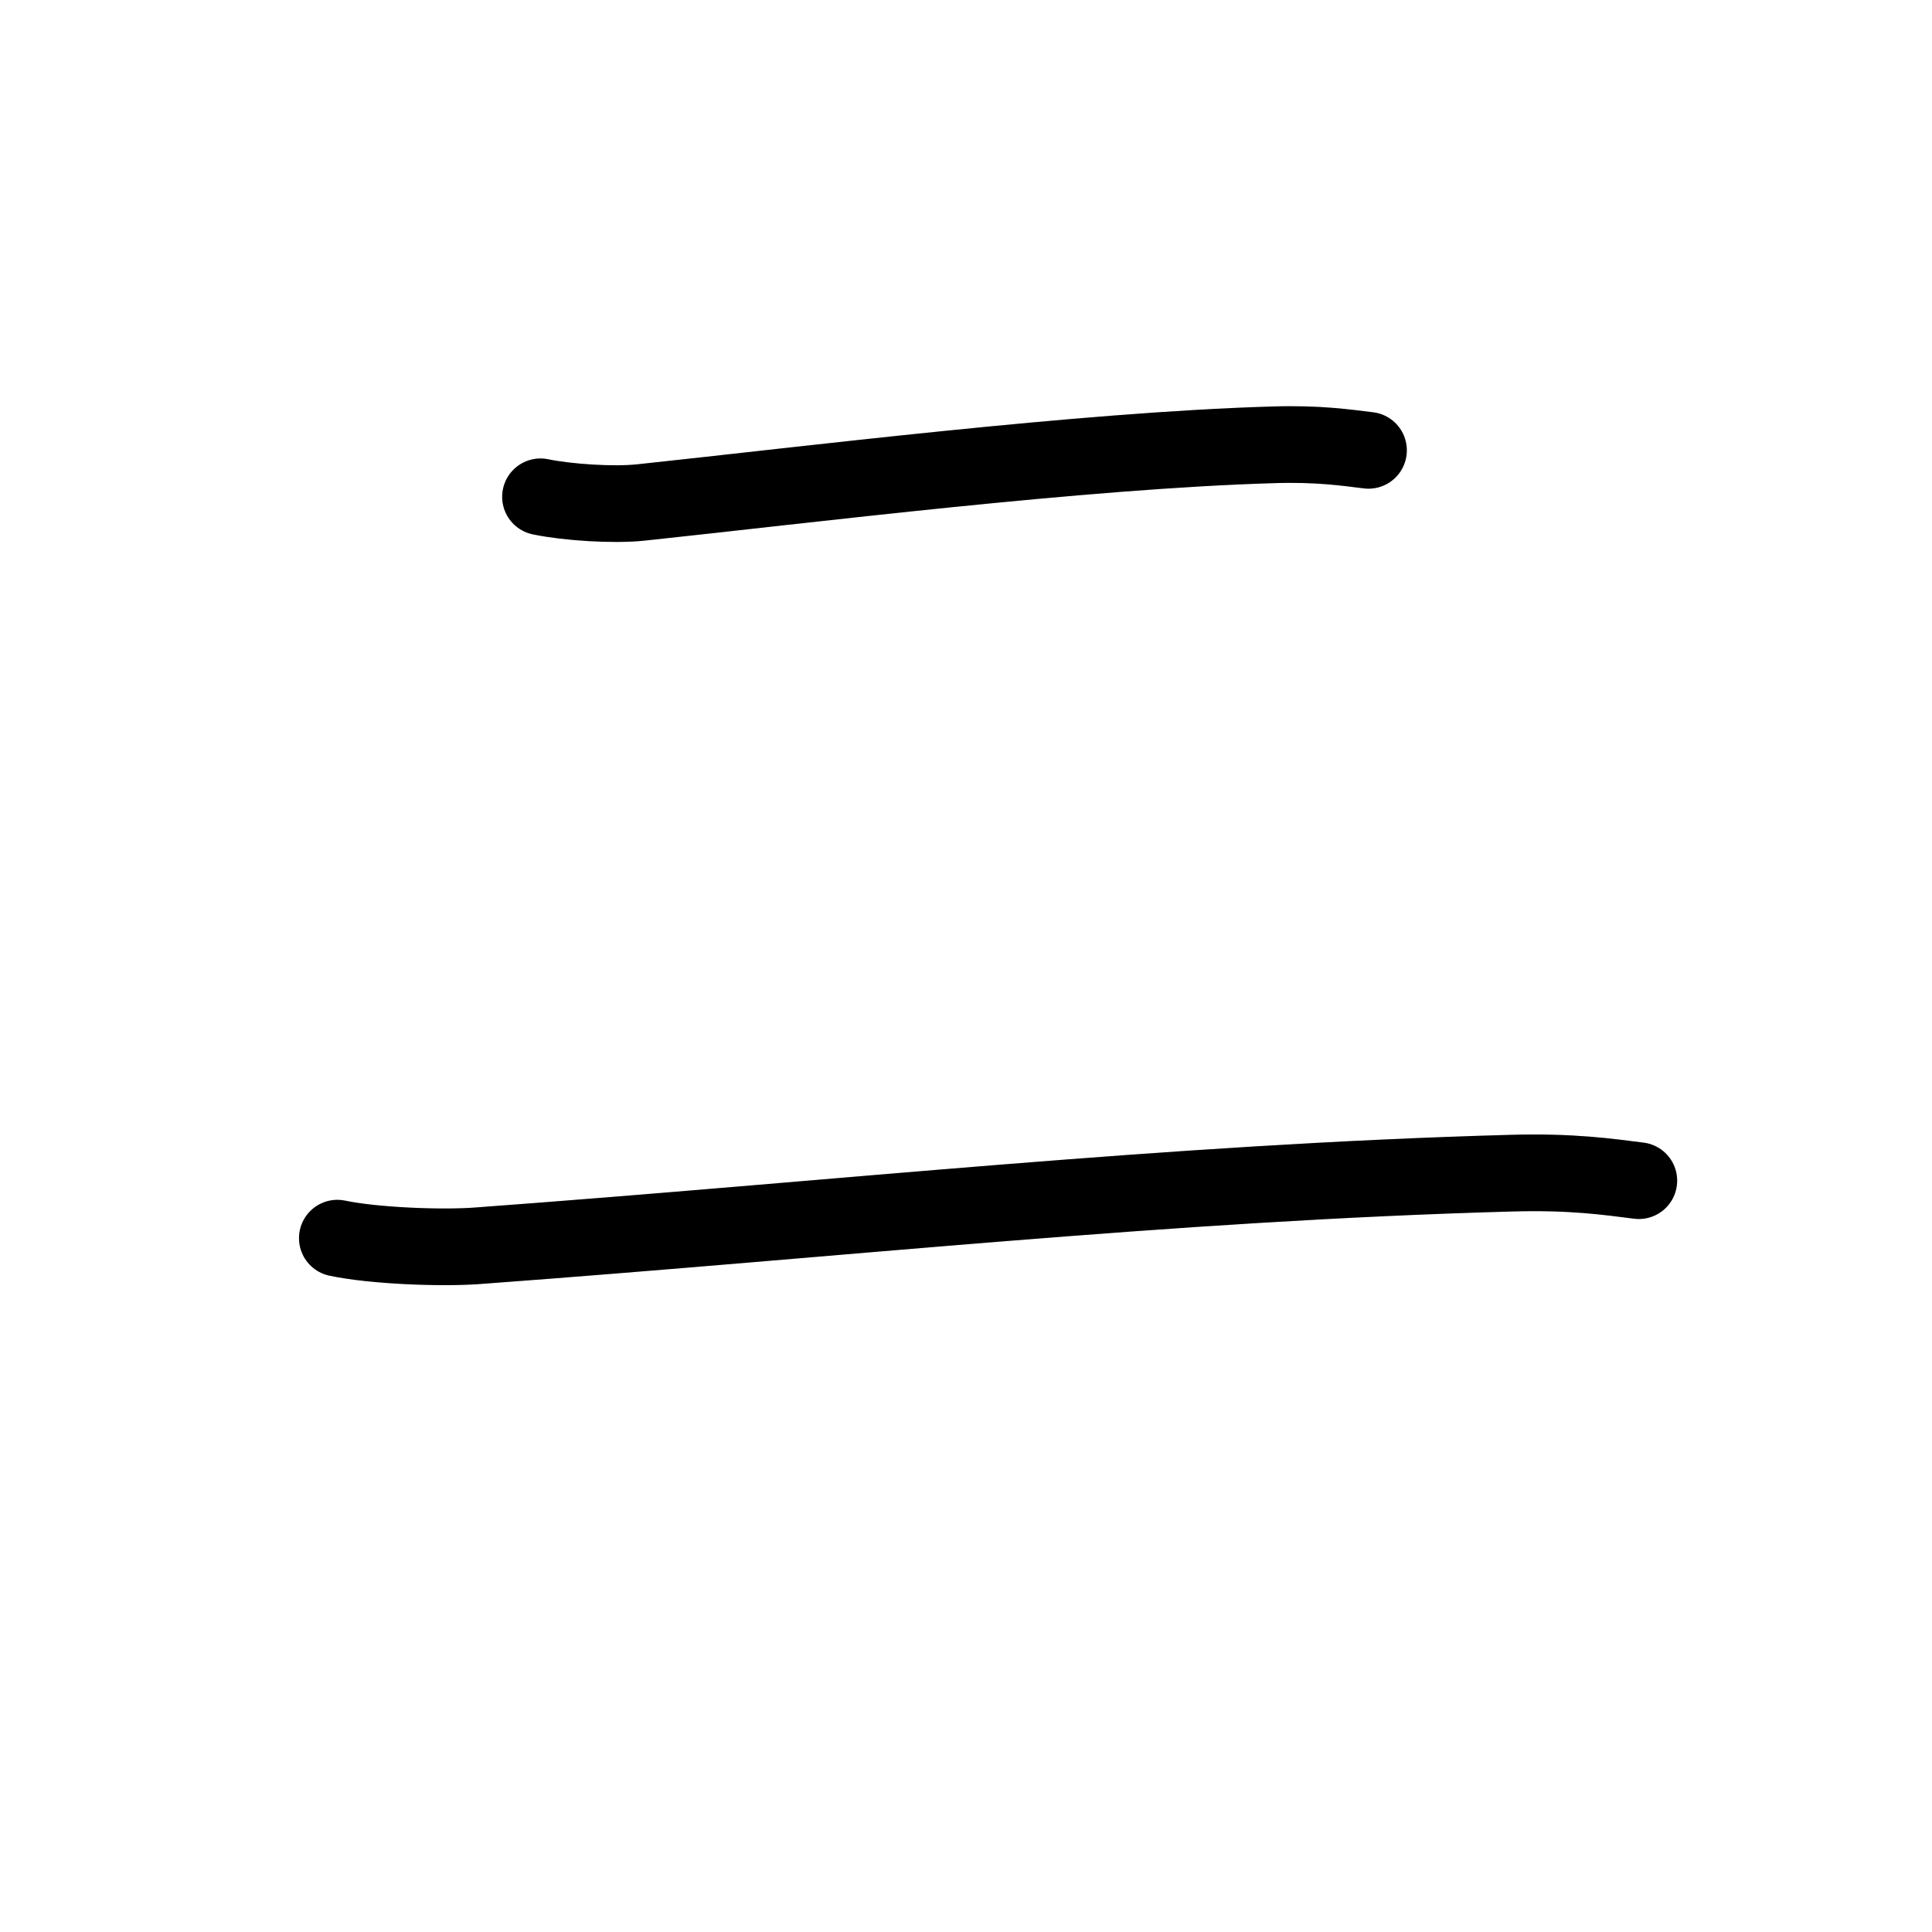
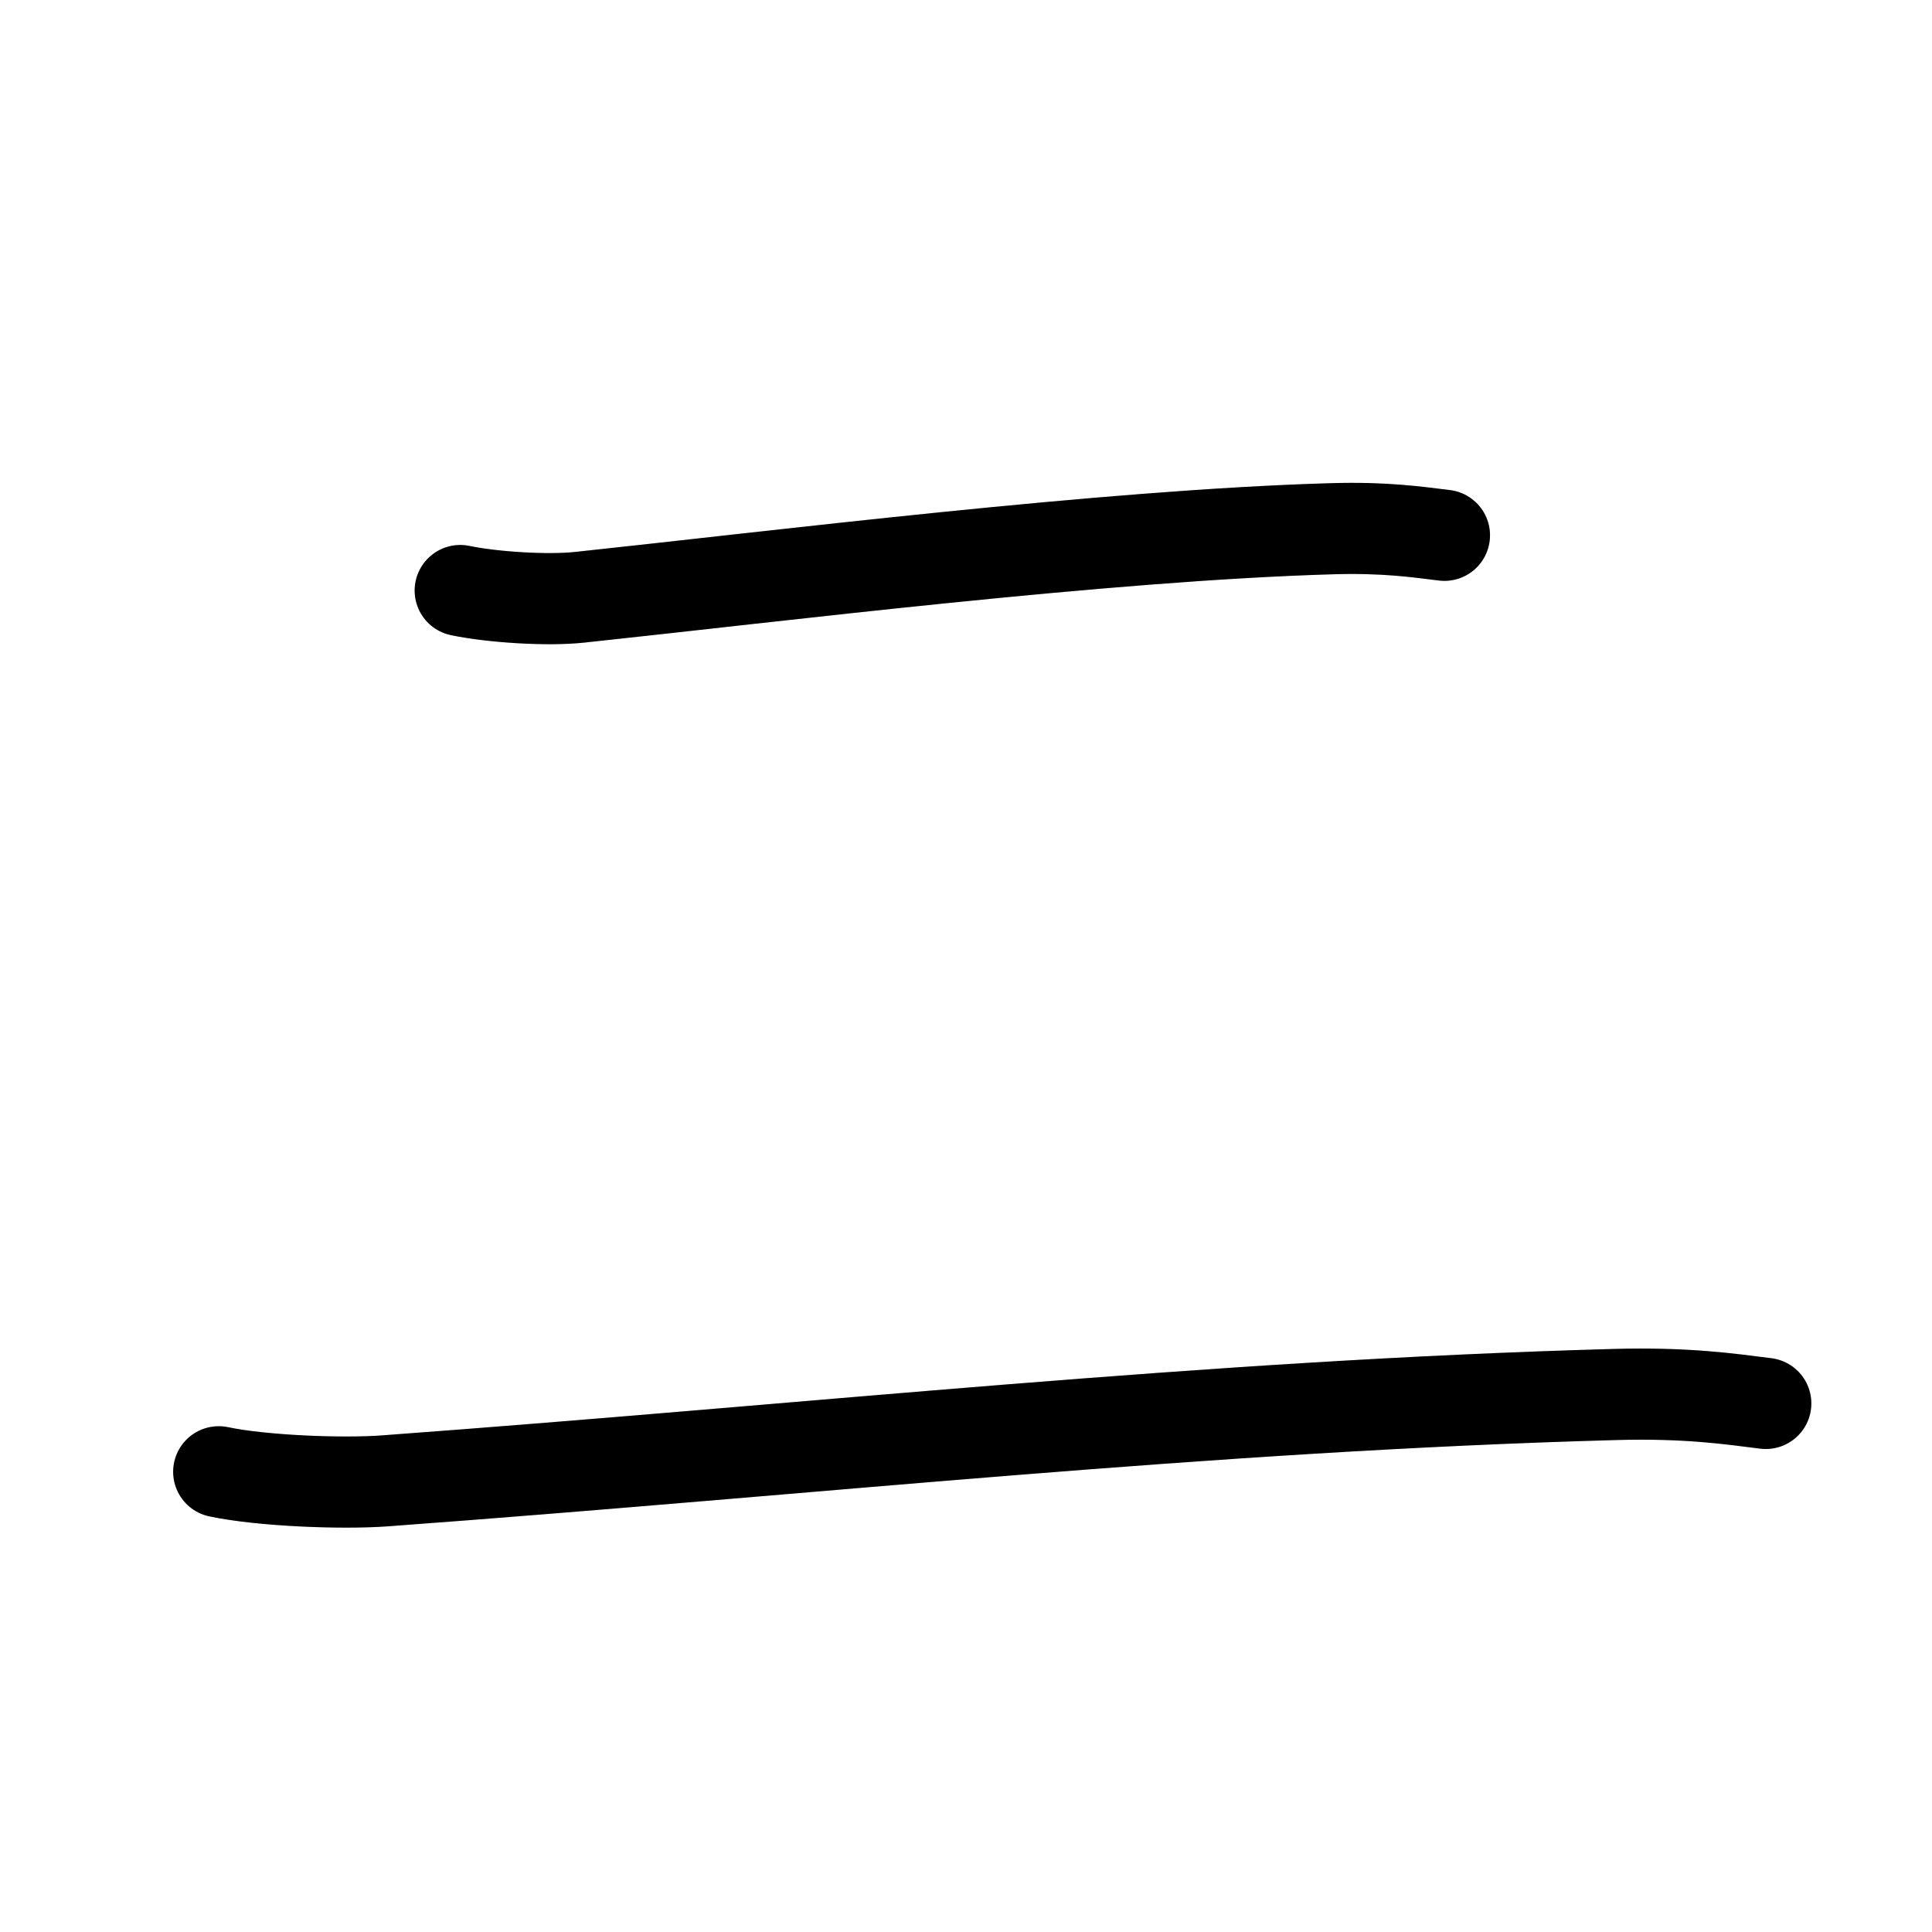
- <svg xmlns="http://www.w3.org/2000/svg" id="kvg-04e8c" class="kanjivg" viewBox="0 0 106 126" width="106" height="106" xml:space="preserve" version="1.1" baseProfile="full">
+ <svg xmlns="http://www.w3.org/2000/svg" id="kvg-04e8c" class="kanjivg" viewBox="0 0 106 106" width="106" height="106" xml:space="preserve" version="1.1" baseProfile="full">
  <defs>
    <style type="text/css">path.black{fill:none;stroke:black;stroke-width:5;stroke-linecap:round;stroke-linejoin:round;}path.grey{fill:none;stroke:#ddd;stroke-width:5;stroke-linecap:round;stroke-linejoin:round;}path.stroke{fill:none;stroke:black;stroke-width:5;stroke-linecap:round;stroke-linejoin:round;}text{font-size:16px;font-family:Segoe UI Symbol,Cambria Math,DejaVu Sans,Symbola,Quivira,STIX,Code2000;-webkit-touch-callout:none;cursor:pointer;-webkit-user-select:none;-khtml-user-select:none;-moz-user-select:none;-ms-user-select:none;user-select: none;}text:hover{color:#777;}#reset{font-weight:bold;}</style>
    <marker id="markerStart" markerWidth="8" markerHeight="8" style="overflow:visible;">
      <circle cx="0" cy="0" r="1.5" style="stroke:none;fill:red;fill-opacity:0.5;" />
    </marker>
    <marker id="markerEnd" style="overflow:visible;">
      <circle cx="0" cy="0" r="0.8" style="stroke:none;fill:blue;fill-opacity:0.5;">
        <animate attributeName="opacity" from="1" to="0" dur="3s" repeatCount="indefinite" />
      </circle>
    </marker>
  </defs>
  <path d="M25.25,32.4c1.77,0.37,4.78,0.56,6.55,0.37c10.82-1.15,28.82-3.4,41.24-3.76c2.95-0.09,4.73,0.18,6.21,0.36" class="grey" />
  <path d="M12,80.75c2.37,0.5,6.73,0.67,9.09,0.5c23.79-1.75,45.04-4.12,67.49-4.74c3.95-0.11,6.32,0.24,8.3,0.49" class="grey" />
  <path d="M25.25,32.4c1.77,0.37,4.78,0.56,6.55,0.37c10.82-1.15,28.82-3.4,41.24-3.76c2.95-0.09,4.73,0.18,6.21,0.36" class="stroke" stroke-dasharray="150">
    <animate attributeName="stroke-dashoffset" from="150" to="0" dur="1.8s" begin="0.0s" fill="freeze" />
  </path>
  <path d="M12,80.75c2.37,0.5,6.73,0.67,9.09,0.5c23.79-1.75,45.04-4.12,67.49-4.74c3.95-0.11,6.32,0.24,8.3,0.49" class="stroke" stroke-dasharray="150">
    <set attributeName="opacity" to="0" dur="1.3s" />
    <animate attributeName="stroke-dashoffset" from="150" to="0" dur="1.8s" begin="1.3s" fill="freeze" />
  </path>
</svg>
